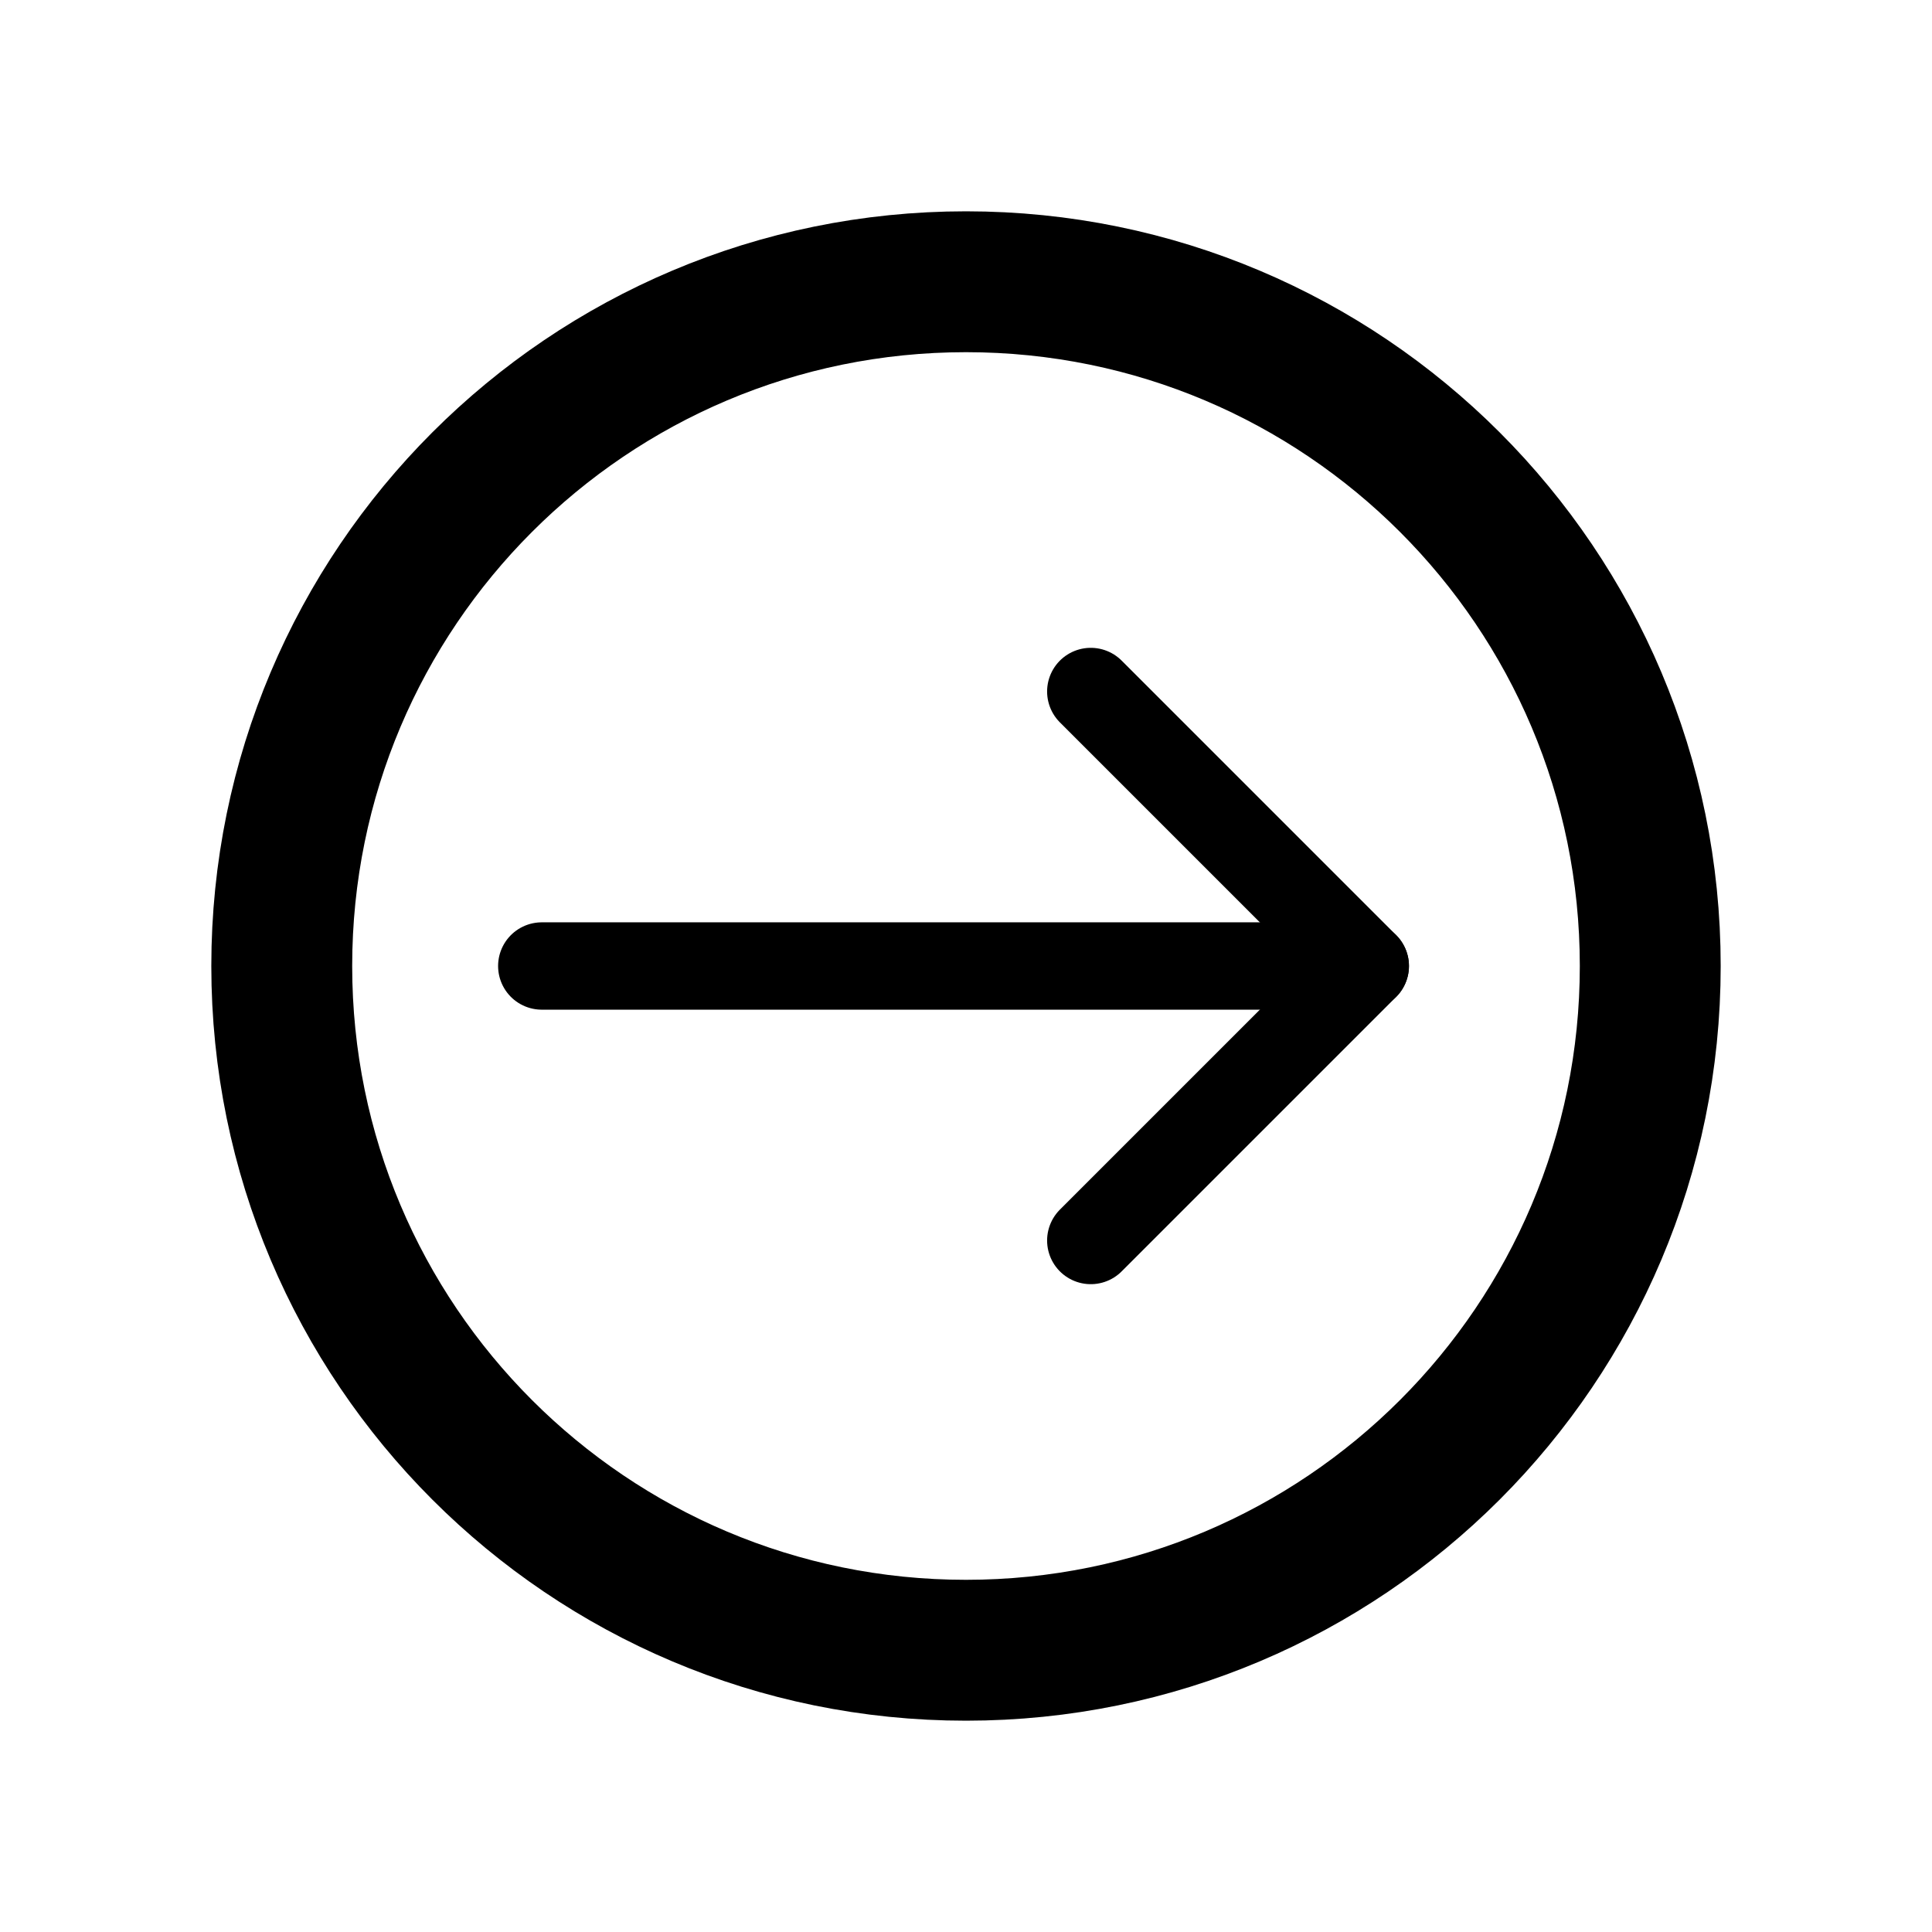
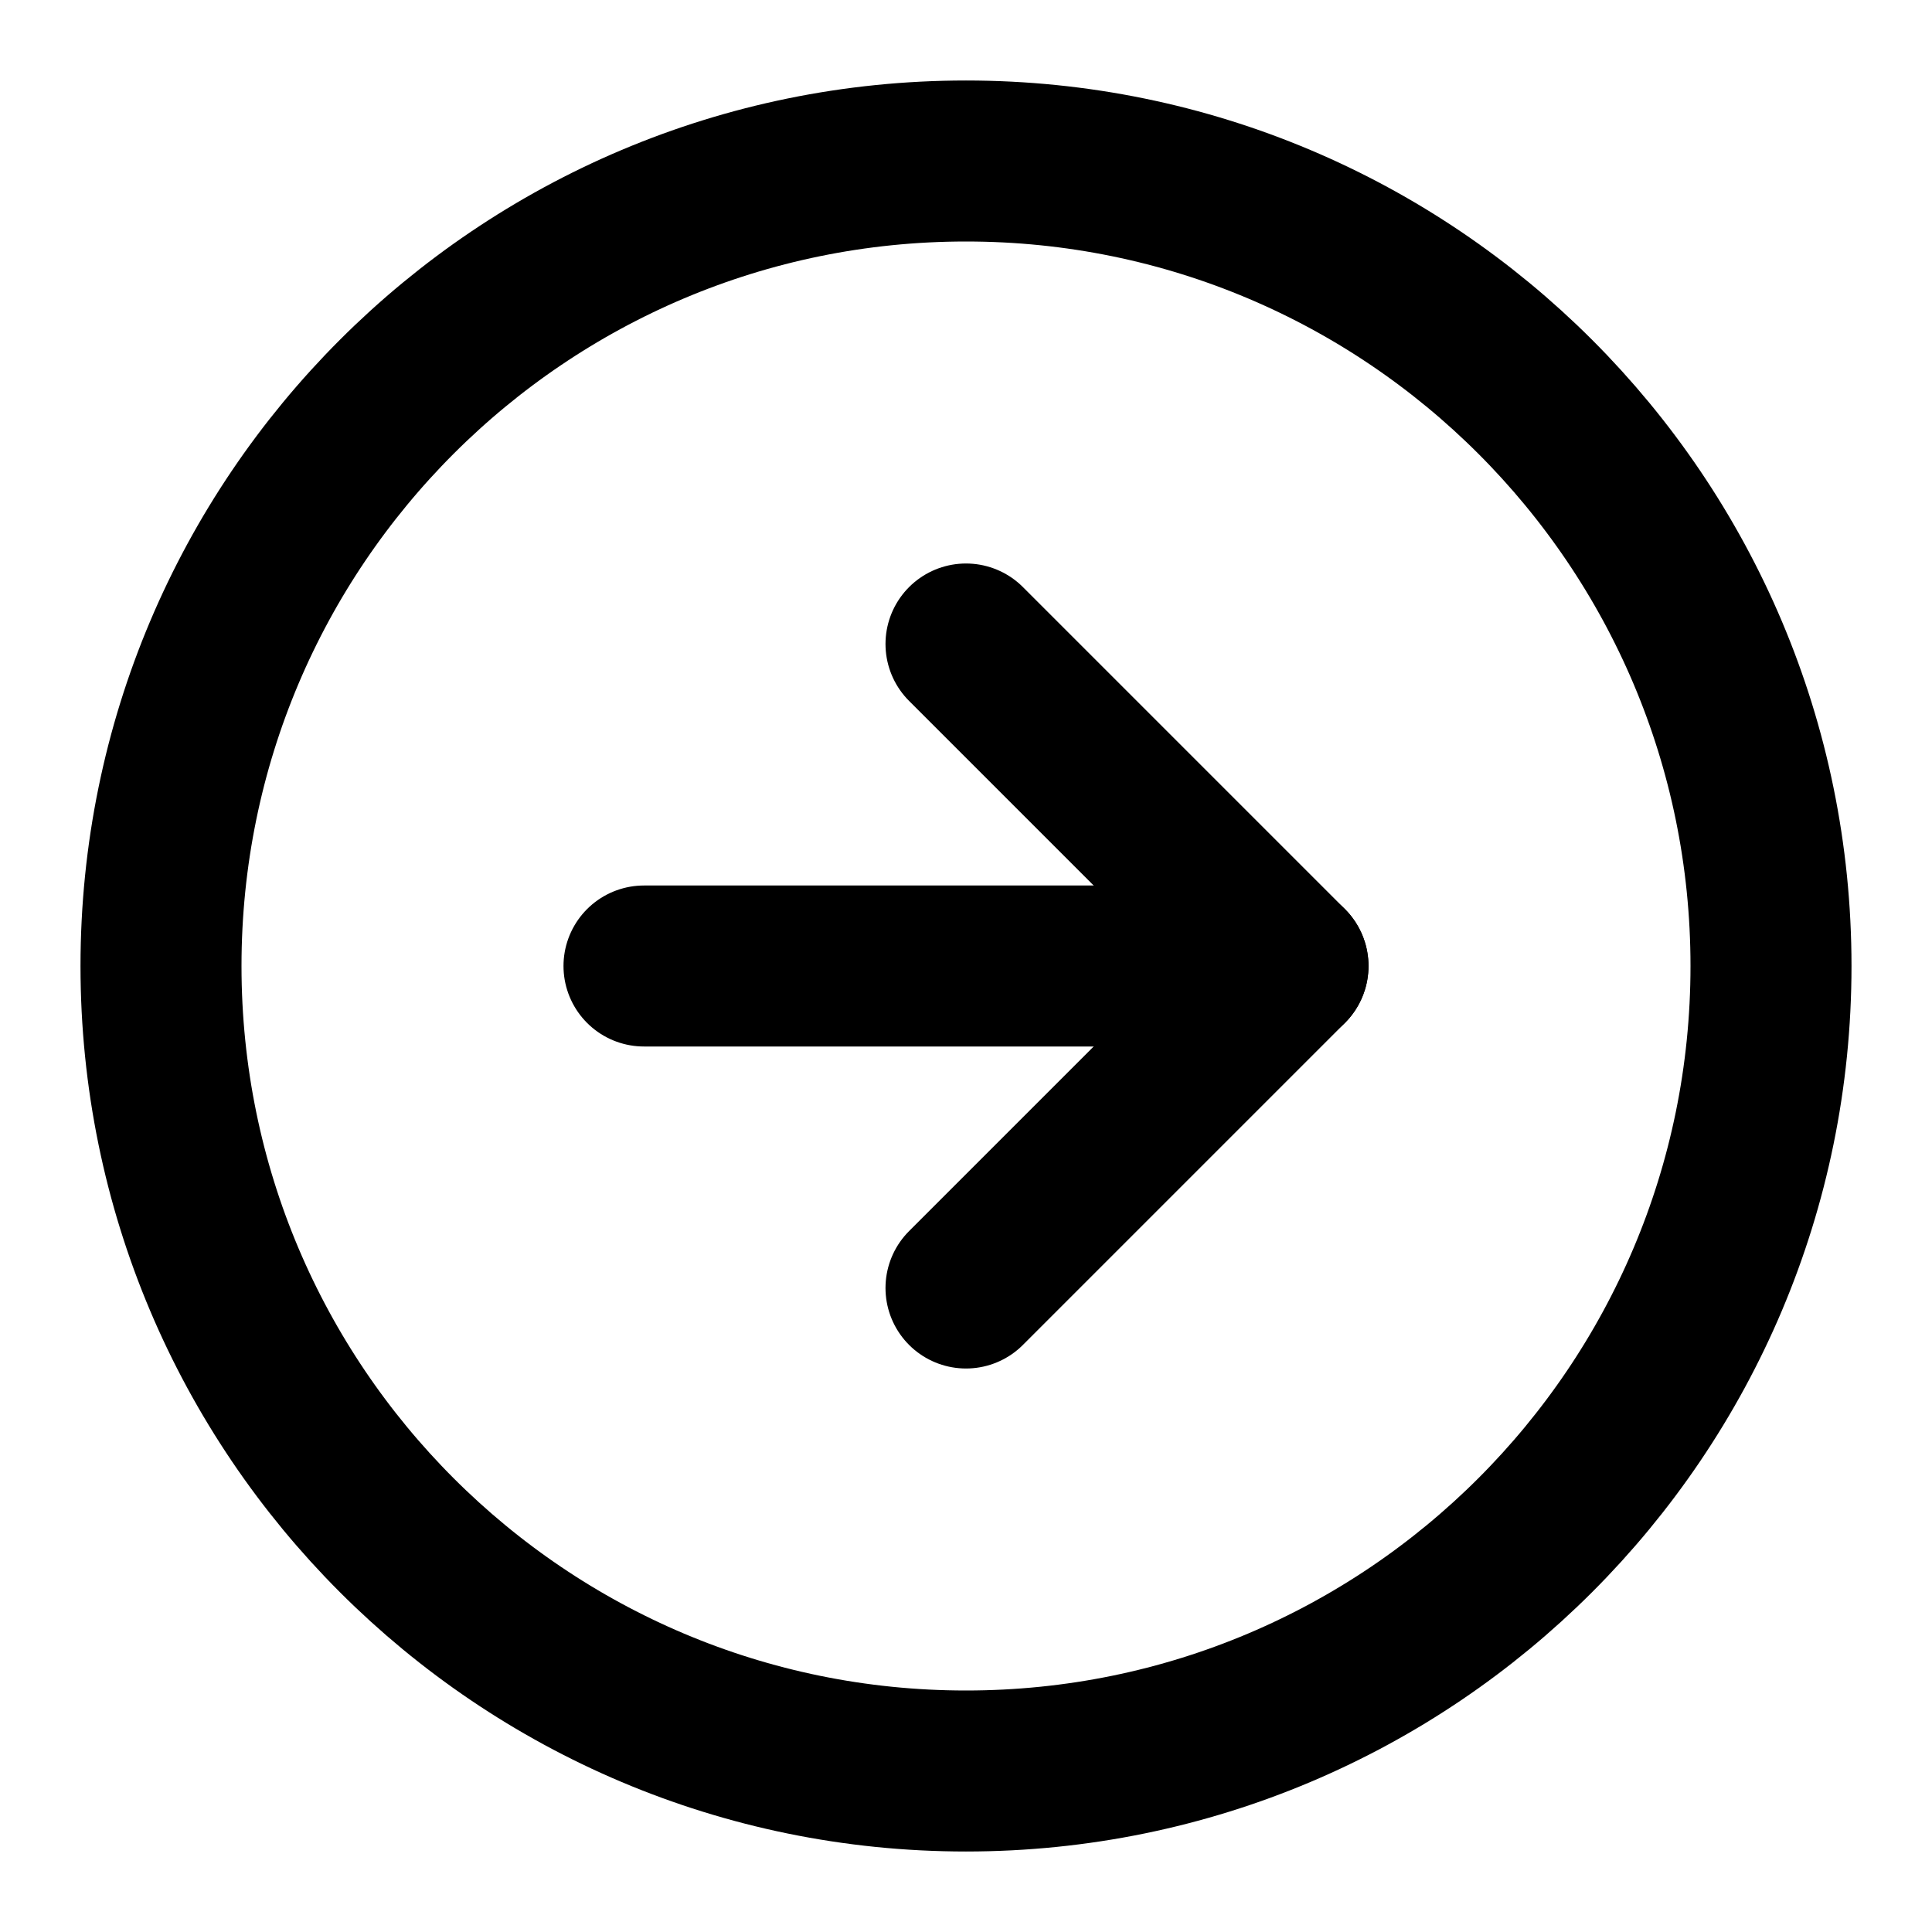
- <svg xmlns="http://www.w3.org/2000/svg" viewBox="0 0 24 24" fill="none" stroke="currentColor" stroke-width="1.75" stroke-linecap="round" stroke-linejoin="round">
-   <circle cx="12" cy="12" r="8.5" />
-   <g transform="translate(12 12) scale(0.62) translate(-12 -12)">
-     <line x1="3.5" y1="12" x2="20" y2="12" />
-     <path d="M14.5 6.5 L20 12 L14.5 17.5" />
-   </g>
+ <svg xmlns="http://www.w3.org/2000/svg" width="24" height="24" viewBox="0 0 24 24" fill="none" stroke="currentColor" stroke-width="2" stroke-linecap="round" stroke-linejoin="round">
+   <circle cx="12" cy="12" r="10" />
+   <path d="m12 16 4-4-4-4" />
+   <path d="M8 12h8" />
</svg>
